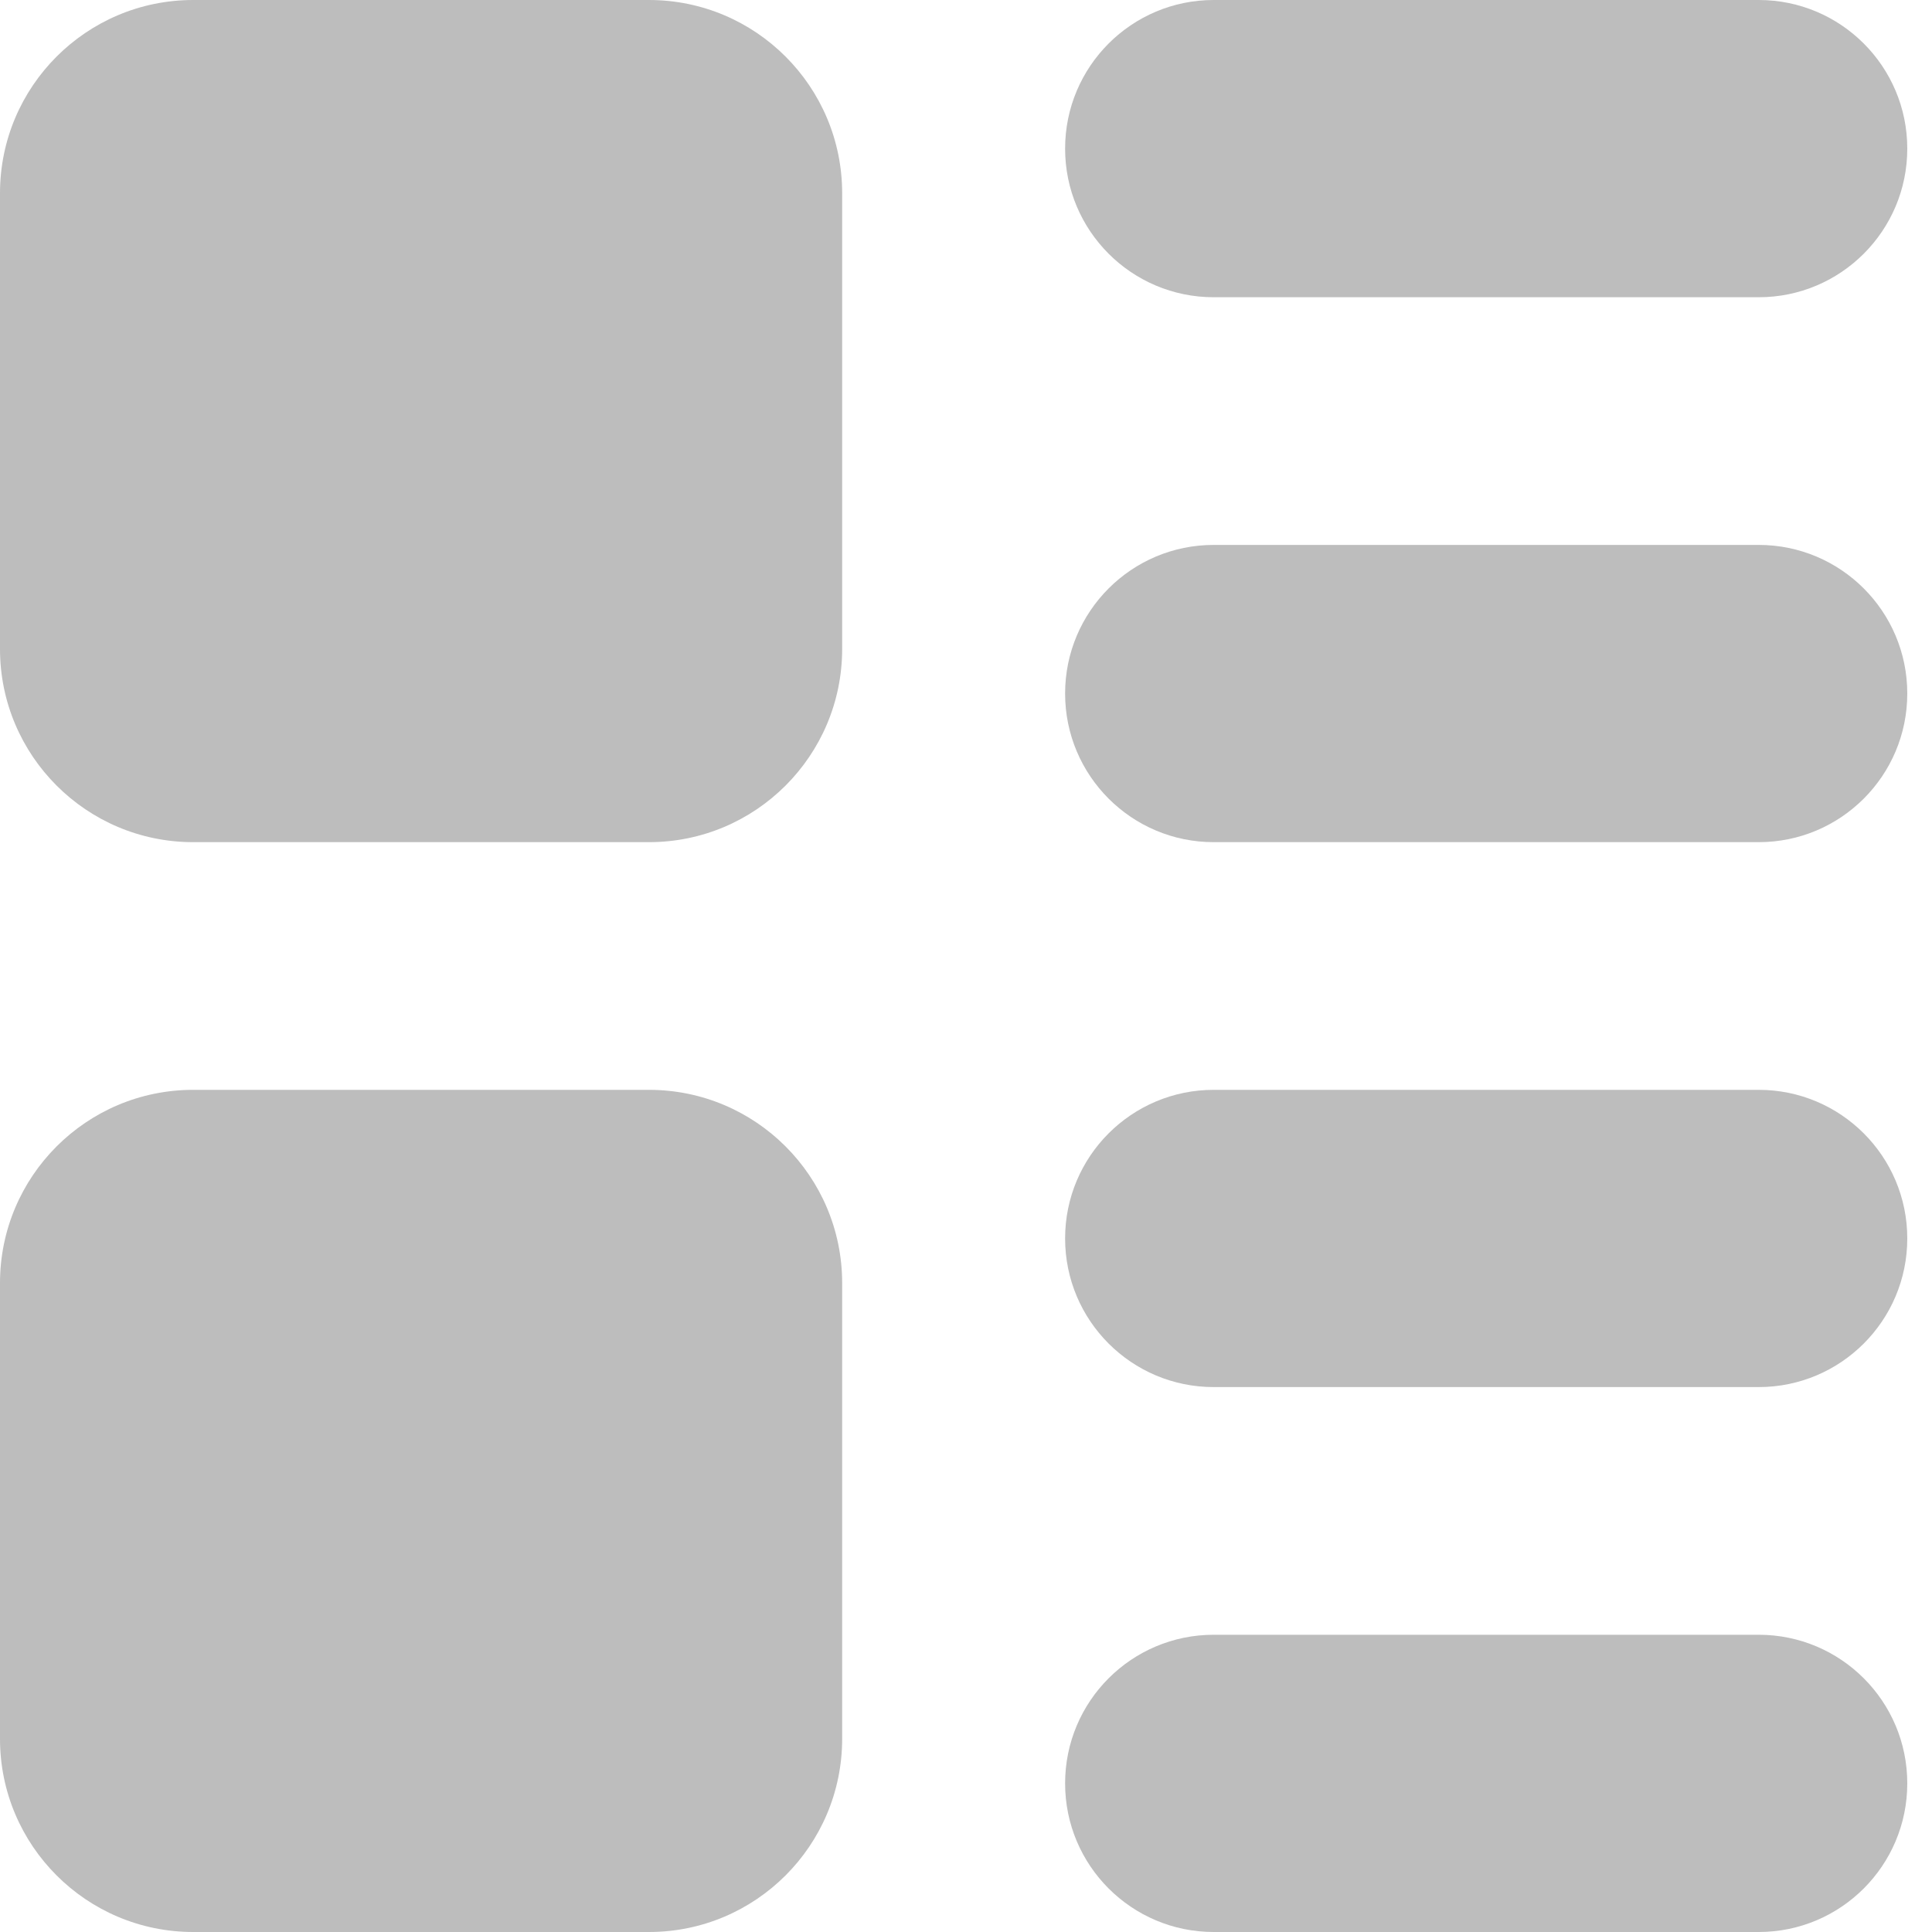
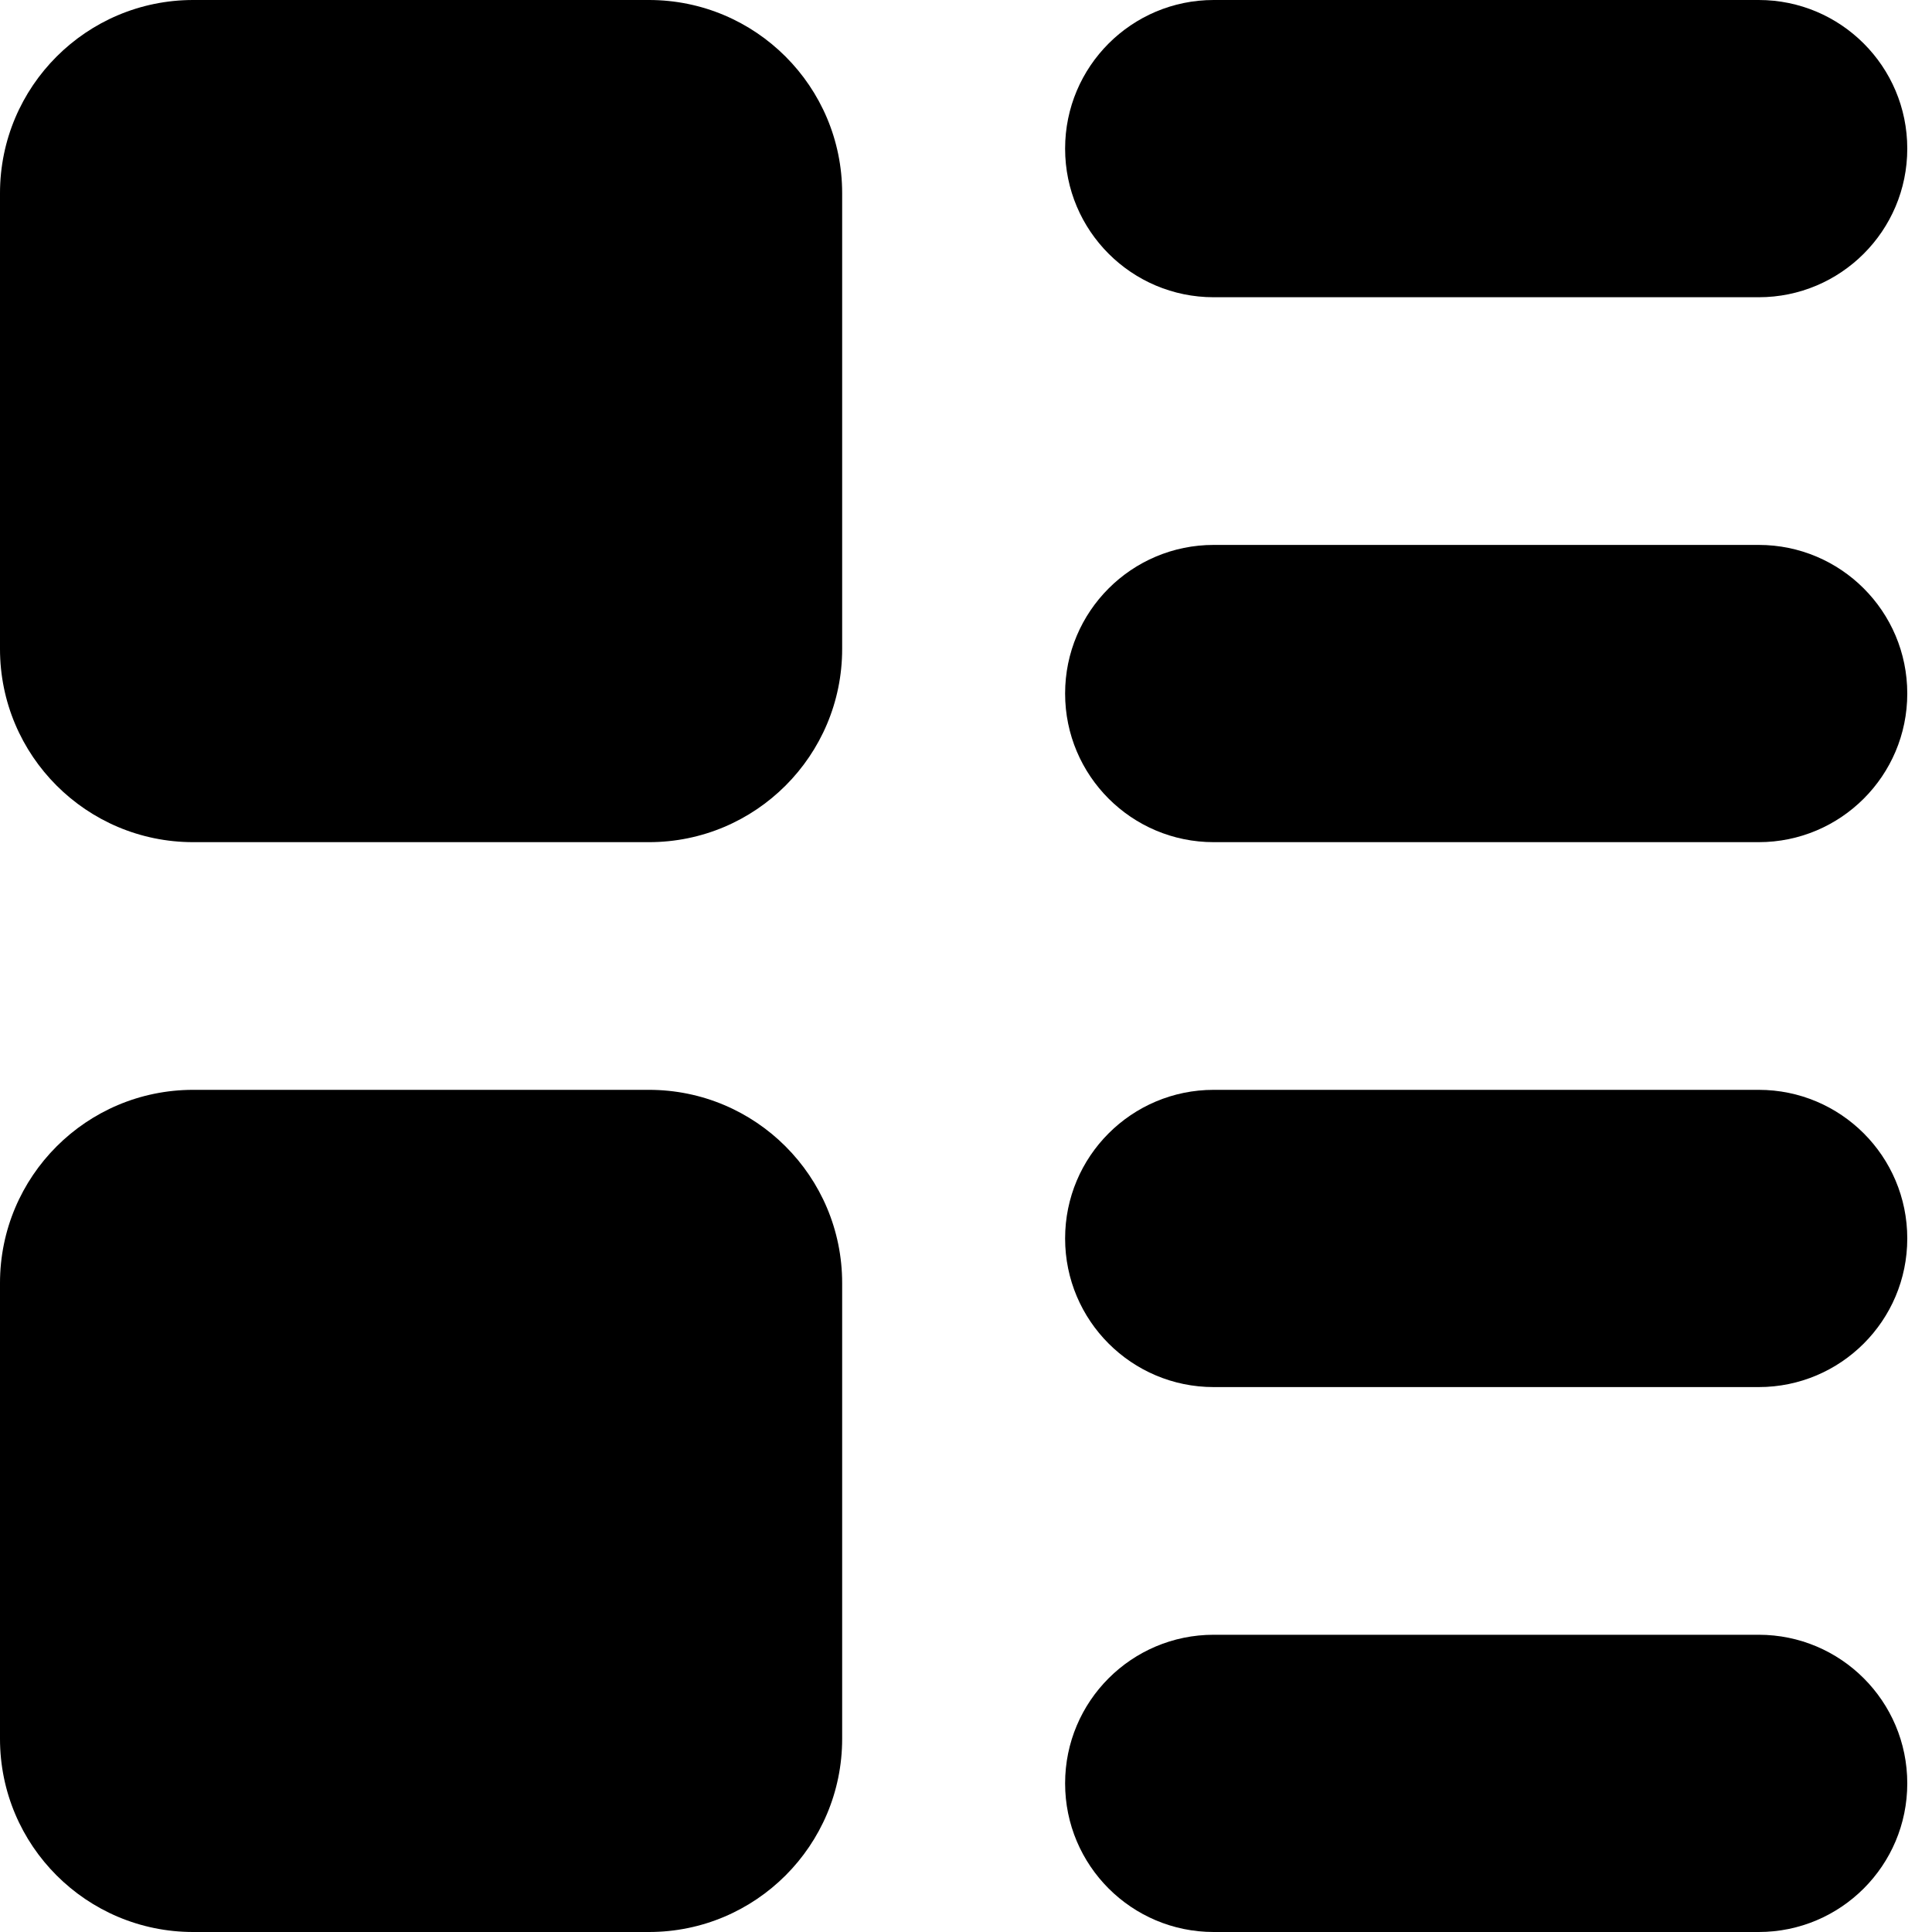
<svg xmlns="http://www.w3.org/2000/svg" width="20" height="20" viewBox="0 0 20 20">
-   <rect width="8.718" height="8.718" rx="2" fill="#BDBDBD" />
-   <rect y="11.282" width="8.718" height="8.718" rx="2" fill="#BDBDBD" />
-   <rect x="11.026" width="8.718" height="3.077" rx="1.538" fill="#BDBDBD" />
-   <rect x="11.026" y="11.282" width="8.718" height="3.077" rx="1.538" fill="#BDBDBD" />
-   <rect x="11.026" y="5.641" width="8.718" height="3.077" rx="1.538" fill="#BDBDBD" />
-   <rect x="11.026" y="16.923" width="8.718" height="3.077" rx="1.538" fill="#BDBDBD" />
+   <rect width="8.718" height="8.718" rx="2" />
+   <rect y="11.282" width="8.718" height="8.718" rx="2" />
+   <rect x="11.026" width="8.718" height="3.077" rx="1.538" />
+   <rect x="11.026" y="11.282" width="8.718" height="3.077" rx="1.538" />
+   <rect x="11.026" y="5.641" width="8.718" height="3.077" rx="1.538" />
+   <rect x="11.026" y="16.923" width="8.718" height="3.077" rx="1.538" />
</svg>
